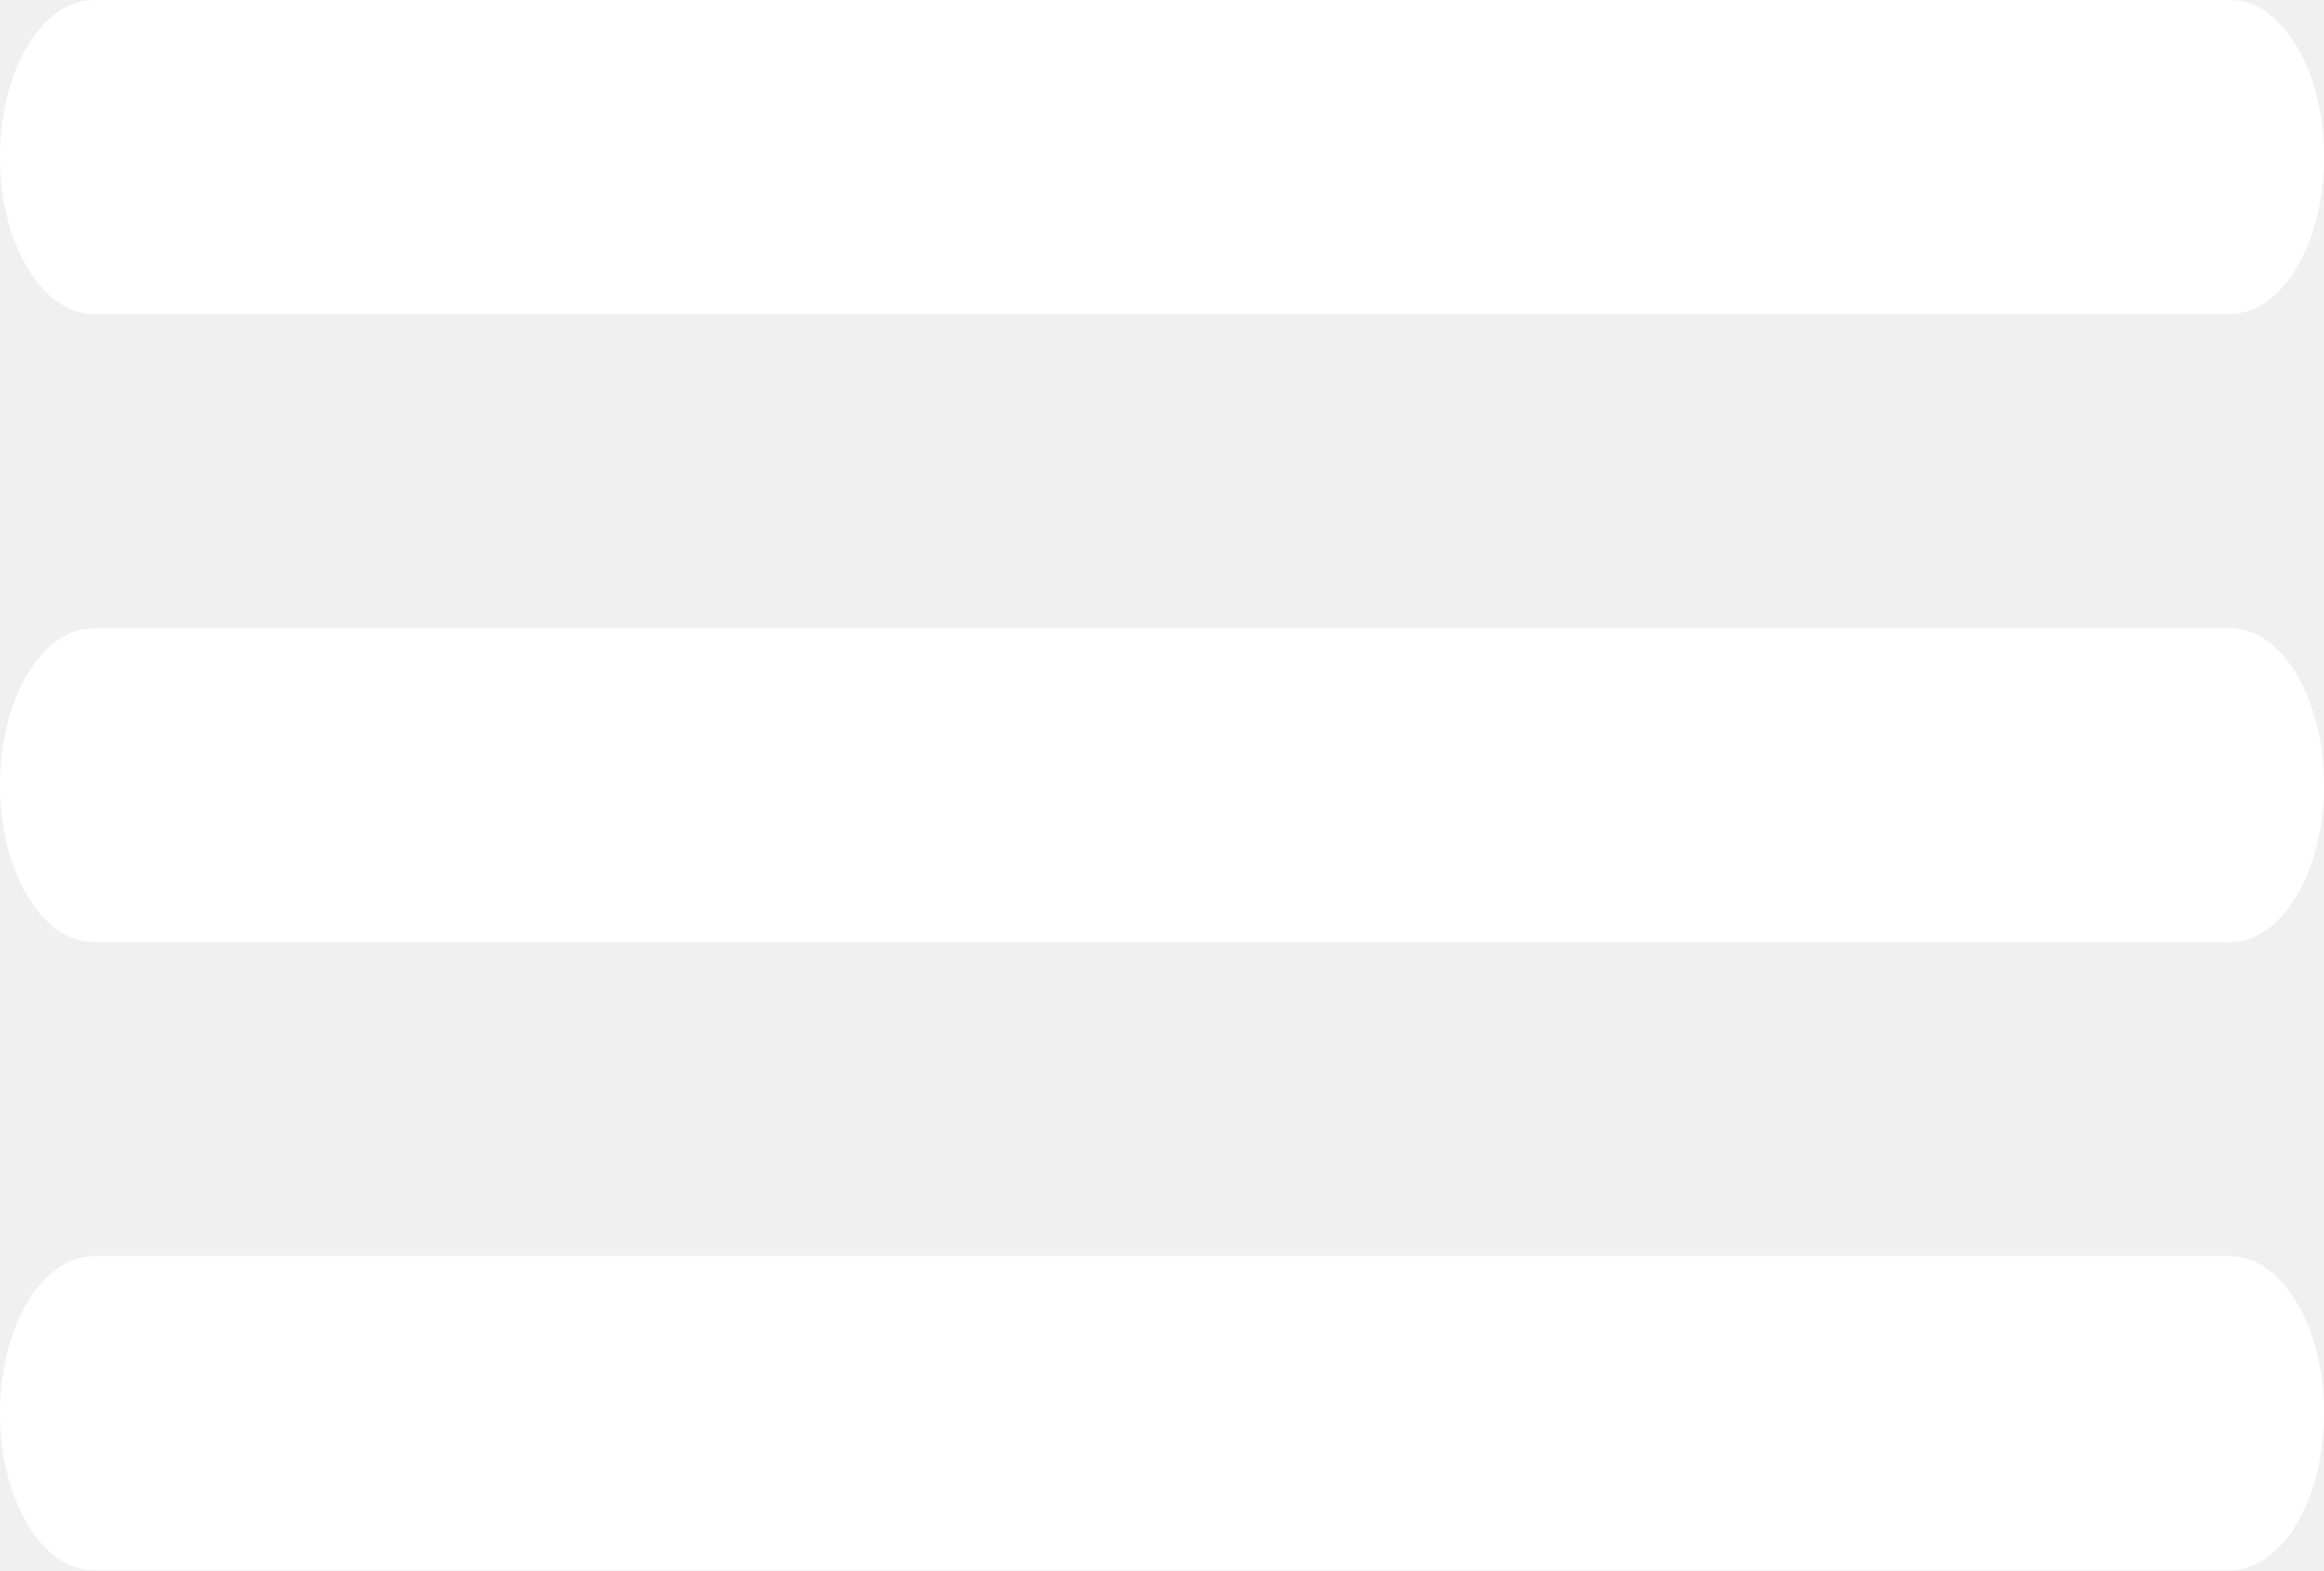
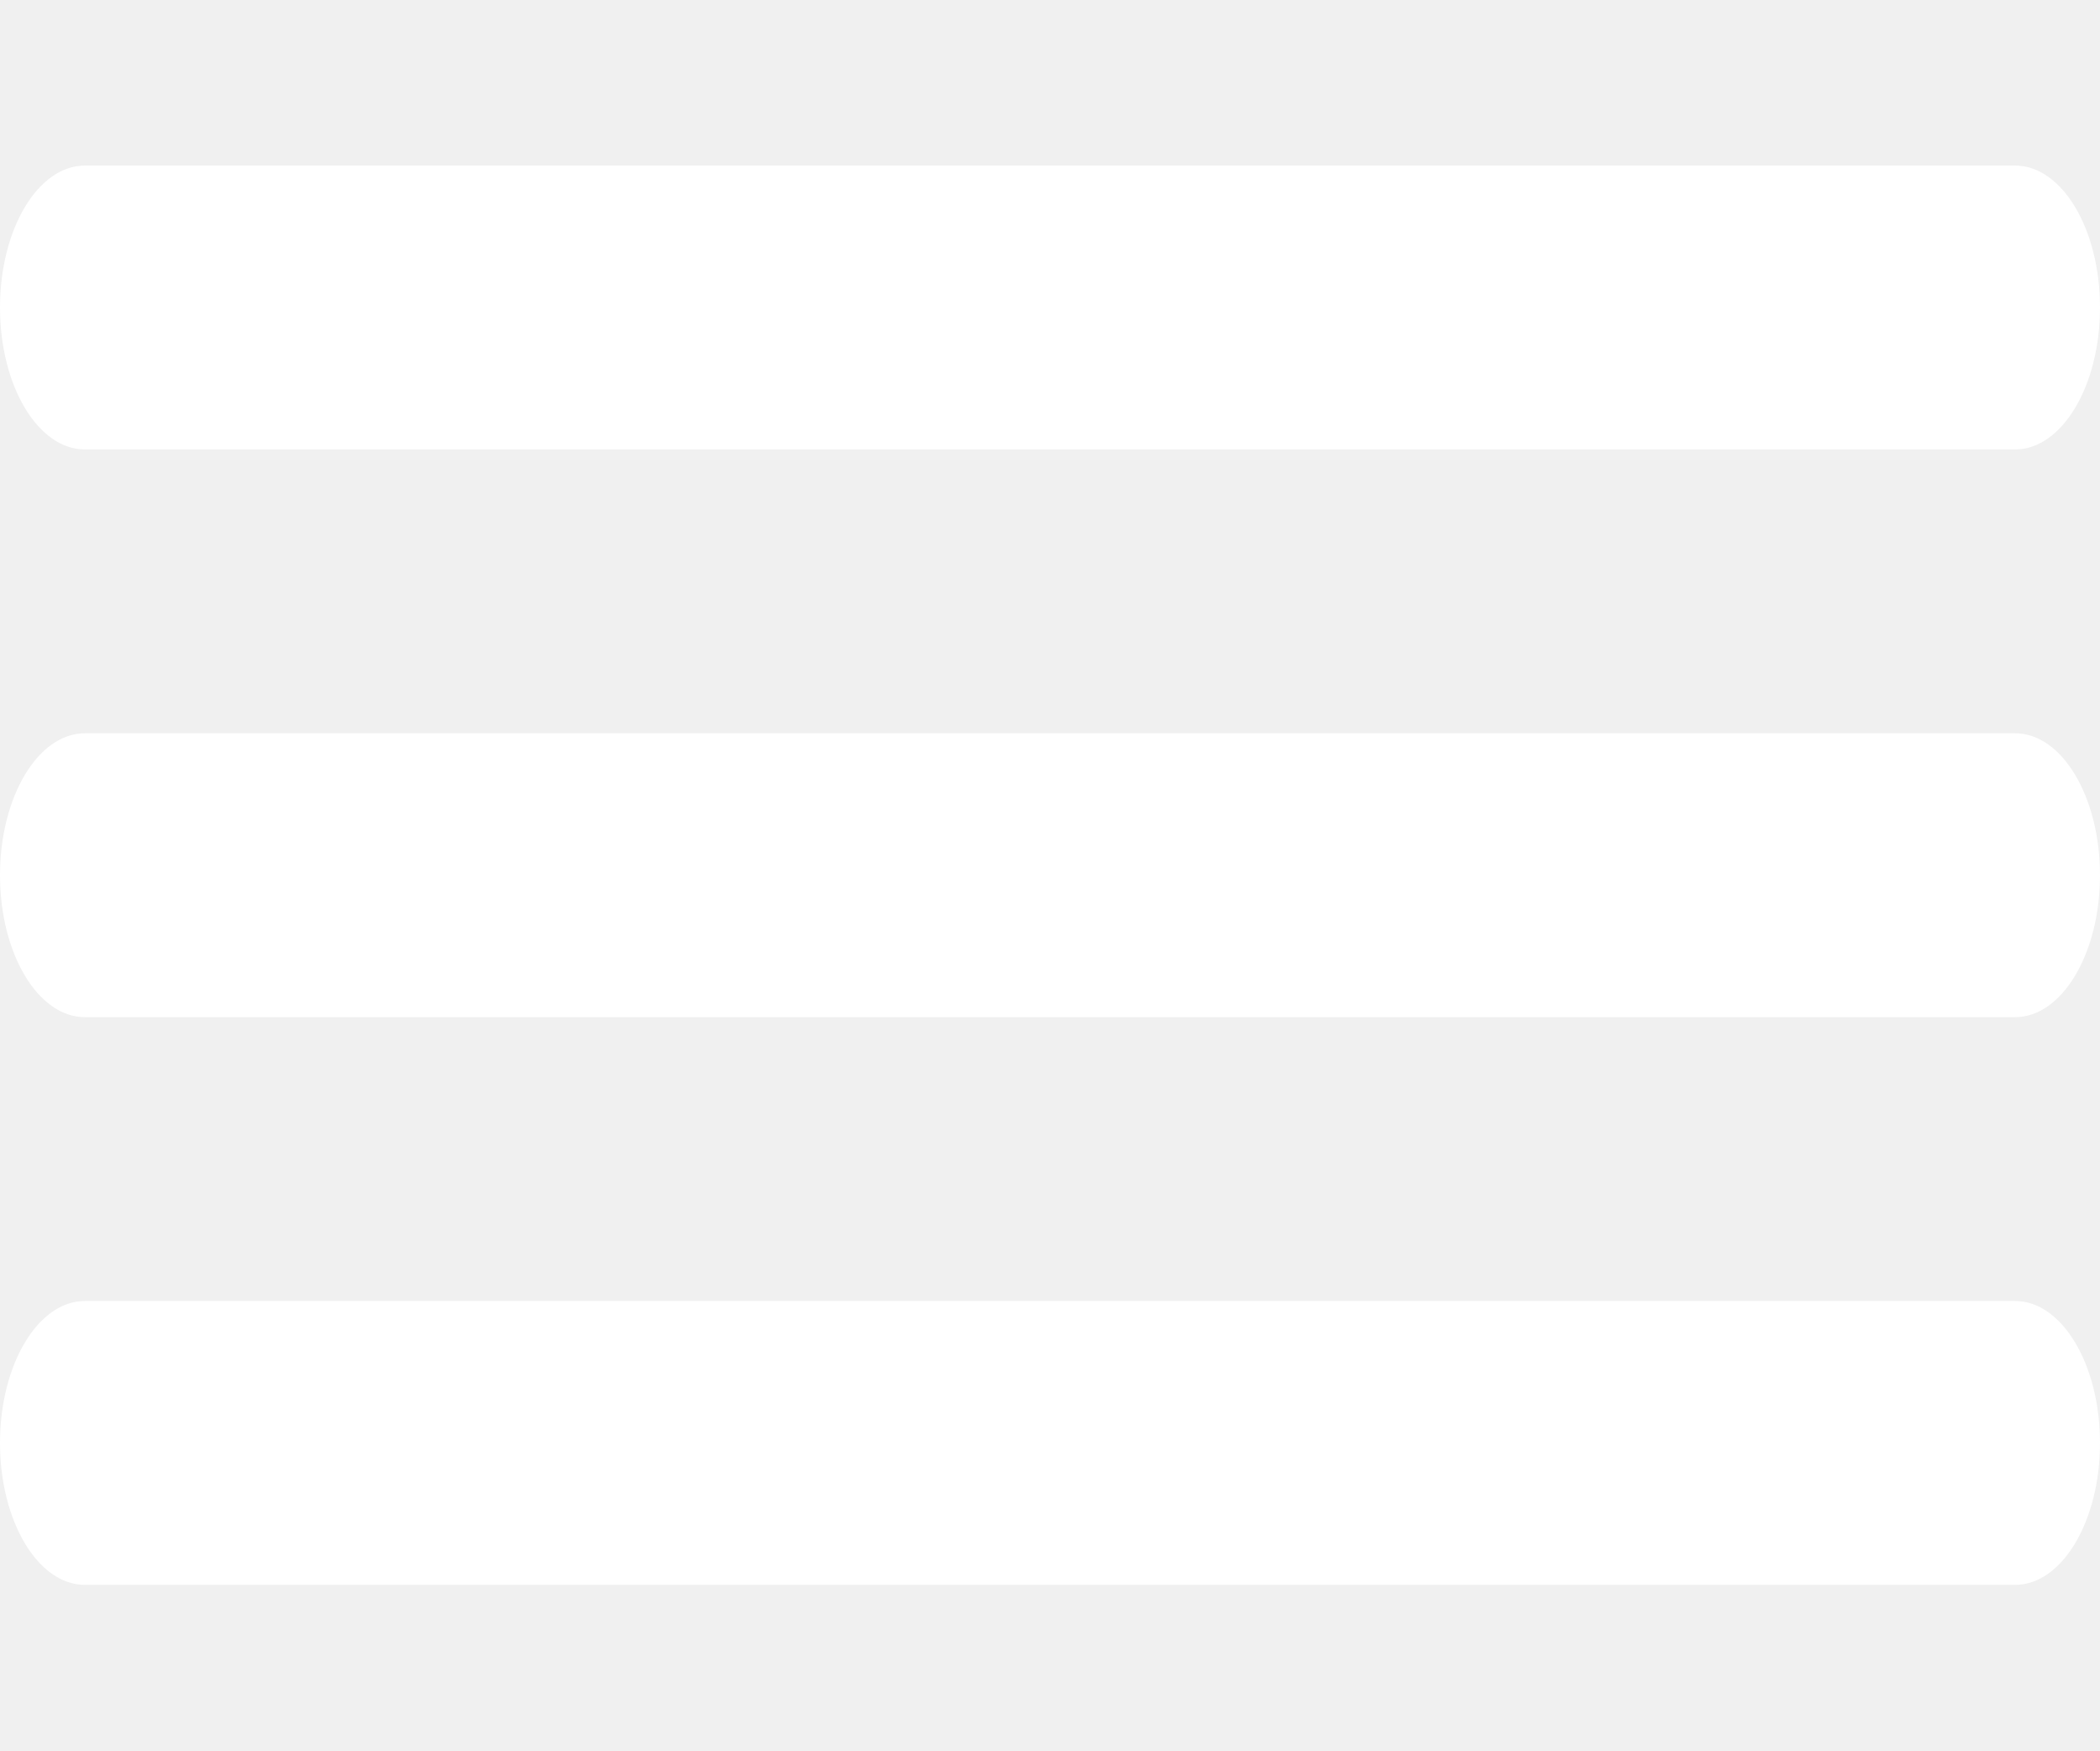
- <svg xmlns="http://www.w3.org/2000/svg" width="37" height="25" viewBox="0 0 37 25">
+ <svg xmlns="http://www.w3.org/2000/svg" width="24" height="20" viewBox="0 0 37 25">
  <g id="Menu_button_orange" transform="translate(-5383 1004)">
    <g id="menu" transform="translate(5383 -1004)">
      <g id="Group_5" data-name="Group 5">
        <g id="Group_4" data-name="Group 4">
          <path id="Path_329" data-name="Path 329" d="M35.505,78.439H1.495C.669,78.439,0,79.558,0,80.939s.669,2.5,1.495,2.5H35.505c.825,0,1.495-1.119,1.495-2.5S36.331,78.439,35.505,78.439Z" transform="translate(0 -78.439)" fill="#fff" />
        </g>
      </g>
    </g>
    <g id="menu-2" data-name="menu" transform="translate(5383 -994)">
      <g id="Group_5-2" data-name="Group 5">
        <g id="Group_4-2" data-name="Group 4">
          <path id="Path_329-2" data-name="Path 329" d="M35.505,78.439H1.495C.669,78.439,0,79.558,0,80.939s.669,2.5,1.495,2.5H35.505c.825,0,1.495-1.119,1.495-2.5S36.331,78.439,35.505,78.439Z" transform="translate(0 -78.439)" fill="#fff" />
        </g>
      </g>
    </g>
    <g id="menu-3" data-name="menu" transform="translate(5383 -984)">
      <g id="Group_5-3" data-name="Group 5">
        <g id="Group_4-3" data-name="Group 4">
          <path id="Path_329-3" data-name="Path 329" d="M35.505,78.439H1.495C.669,78.439,0,79.558,0,80.939s.669,2.5,1.495,2.5H35.505c.825,0,1.495-1.119,1.495-2.5S36.331,78.439,35.505,78.439Z" transform="translate(0 -78.439)" fill="#fff" />
        </g>
      </g>
    </g>
  </g>
</svg>
